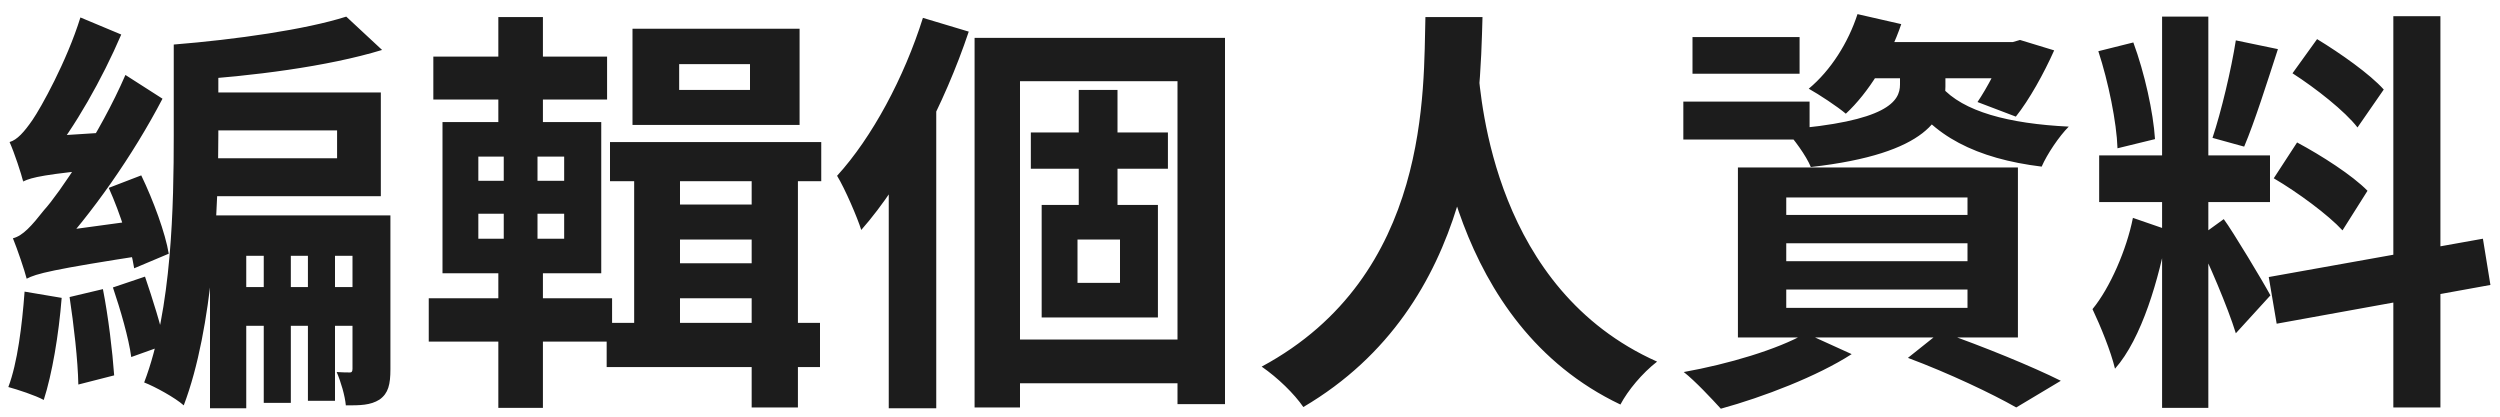
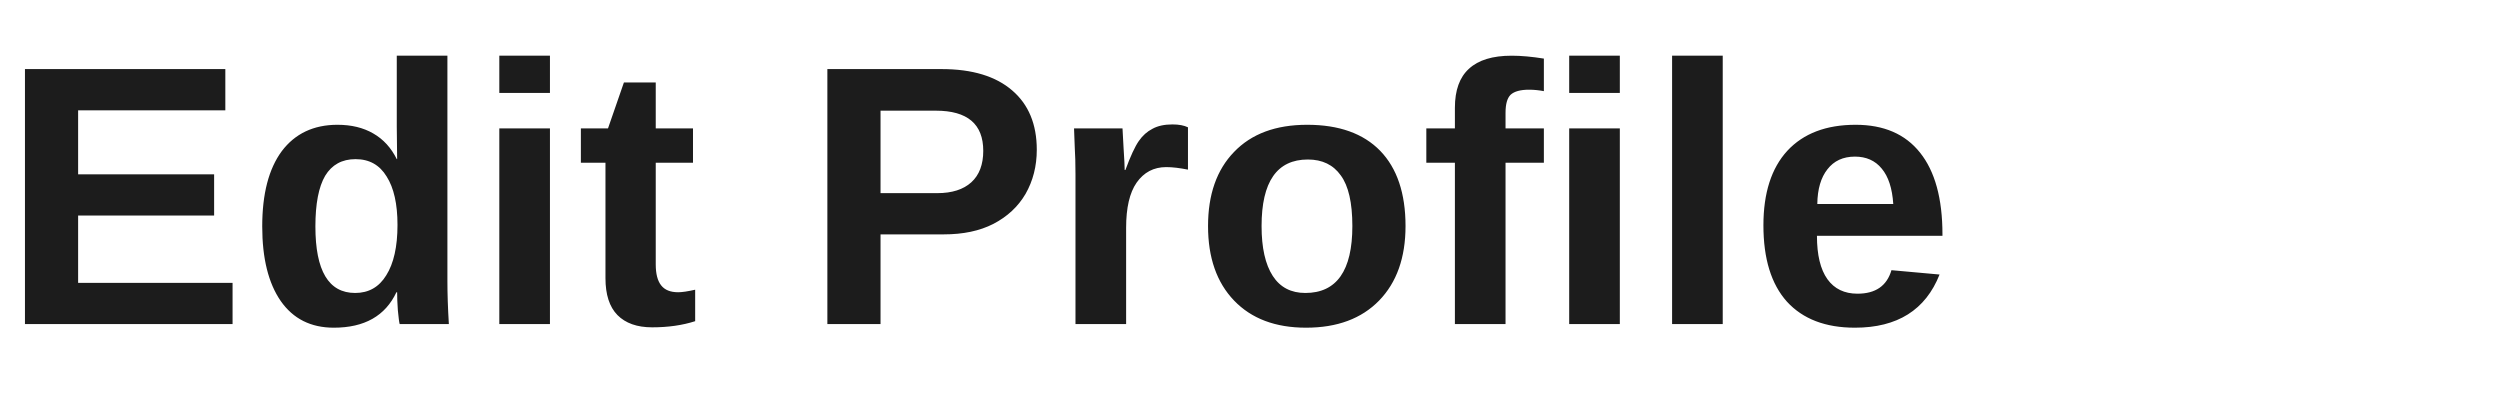
<svg xmlns="http://www.w3.org/2000/svg" width="108" height="18" viewBox="0 0 108 18" fill="none">
-   <path d="M4.698 8.116C5.202 9.232 5.652 10.672 5.796 11.59L7.29 10.96C7.146 10.078 6.624 8.656 6.102 7.576L4.698 8.116ZM3.006 12.832C3.186 14.02 3.366 15.568 3.384 16.612L4.932 16.216C4.86 15.19 4.68 13.678 4.446 12.49L3.006 12.832ZM1.062 12.598C0.954 14.056 0.756 15.676 0.36 16.72C0.756 16.828 1.53 17.08 1.89 17.278C2.25 16.162 2.538 14.47 2.664 12.868L1.062 12.598ZM1.008 7.864C1.008 7.522 2.106 6.928 2.106 6.928V6.892C3.24 5.488 4.41 3.418 5.238 1.492L3.474 0.754C2.88 2.662 1.764 4.66 1.404 5.182C1.044 5.704 0.738 6.046 0.414 6.136C0.63 6.622 0.918 7.504 1.008 7.864ZM1.026 7.828C1.368 7.666 1.926 7.522 4.68 7.27C4.68 6.874 4.77 6.19 4.878 5.704L1.782 5.902L0.99 6.442L1.026 7.828ZM1.152 12.04C1.152 11.698 2.25 11.122 2.25 11.122V11.086C3.96 9.25 5.742 6.712 7.02 4.264L5.418 3.238C4.32 5.776 2.52 8.404 1.908 9.07C1.368 9.754 0.99 10.186 0.558 10.294C0.756 10.78 1.062 11.68 1.152 12.04ZM1.152 12.04C1.566 11.824 2.214 11.644 6.426 10.996C6.408 10.618 6.444 9.916 6.498 9.448L1.872 10.078L1.062 10.636L1.152 12.04ZM4.878 12.418C5.202 13.372 5.562 14.614 5.67 15.424L7.128 14.902C6.966 14.092 6.588 12.904 6.264 11.95L4.878 12.418ZM7.506 1.924V5.848C7.506 8.8 7.434 13.372 6.228 16.522C6.696 16.702 7.578 17.188 7.938 17.512C9.216 14.146 9.432 8.998 9.432 5.848V1.924H7.506ZM11.394 10.042V17.404H12.564V10.042H11.394ZM13.302 10.042V17.314H14.472V10.042H13.302ZM8.73 3.994V5.632H14.562V6.838H8.73V8.476H16.452V3.994H8.73ZM9.072 9.304V17.638H10.638V11.05H15.948V9.304H9.072ZM15.228 9.304V15.928C15.228 16.054 15.192 16.09 15.12 16.09C15.012 16.09 14.778 16.09 14.544 16.072C14.724 16.486 14.904 17.098 14.94 17.512C15.552 17.512 16.002 17.512 16.398 17.26C16.776 16.99 16.866 16.612 16.866 15.946V9.304H15.228ZM9.954 12.4V14.074H15.786V12.4H9.954ZM14.958 0.718C13.212 1.276 10.188 1.708 7.506 1.924C7.722 2.32 7.974 3.04 8.046 3.472C10.854 3.292 14.148 2.878 16.506 2.158L14.958 0.718ZM32.472 6.694V17.602H34.47V6.694H32.472ZM29.34 2.77H32.4V3.886H29.34V2.77ZM27.324 1.24V5.398H34.542V1.24H27.324ZM26.352 6.136V7.828H35.478V6.136H26.352ZM28.332 8.836V10.348H33.462V8.836H28.332ZM28.332 11.374V12.886H33.462V11.374H28.332ZM27.396 6.604V14.794L29.376 14.596V6.604H27.396ZM18.72 2.446V4.3H26.226V2.446H18.72ZM18.522 12.886V14.758H26.442V12.886H18.522ZM21.528 0.736V5.974H23.454V0.736H21.528ZM21.762 6.01V11.014H21.528V17.62H23.454V11.014H23.22V6.01H21.762ZM20.664 9.232H24.372V10.312H20.664V9.232ZM20.664 6.766H24.372V7.81H20.664V6.766ZM19.116 5.272V11.806H25.974V5.272H19.116ZM26.208 13.948V15.856H35.424V13.948H26.208ZM42.102 1.636V17.602H44.064V3.508H50.868V17.458H52.92V1.636H42.102ZM44.532 5.722V7.288H50.454V5.722H44.532ZM43.11 14.668V16.558H51.858V14.668H43.11ZM46.602 3.886V9.664H48.276V3.886H46.602ZM46.548 10.348H48.384V12.22H46.548V10.348ZM45 8.854V13.714H50.022V8.854H45ZM39.87 0.772C39.06 3.346 37.674 5.938 36.162 7.594C36.504 8.152 37.044 9.412 37.206 9.934C39.078 7.81 40.806 4.48 41.85 1.366L39.87 0.772ZM38.394 5.704V17.638H40.446V3.688L40.428 3.67L38.394 5.704ZM61.578 0.736C61.488 3.814 61.83 11.896 54.504 15.838C55.206 16.324 55.908 17.008 56.304 17.584C63.828 13.156 63.936 4.462 64.044 0.736H61.578ZM63.846 2.932L61.758 3.166C62.028 4.966 62.622 13.966 70.002 17.476C70.326 16.864 70.938 16.126 71.586 15.622C64.566 12.49 63.99 4.39 63.846 2.932ZM77.166 10.51H84.996V11.284H77.166V10.51ZM77.166 12.508H84.996V13.3H77.166V12.508ZM77.166 8.53H84.996V9.286H77.166V8.53ZM75.078 7.234V14.578H87.174V7.234H75.078ZM82.422 15.46C84.204 16.126 86.058 17.008 87.102 17.602L89.028 16.45C87.804 15.838 85.698 14.974 83.844 14.326L82.422 15.46ZM78.012 14.398C76.788 15.1 74.646 15.73 72.738 16.072C73.224 16.45 73.962 17.242 74.34 17.656C76.176 17.152 78.516 16.252 79.992 15.298L78.012 14.398ZM80.1 1.816V3.382H87.39V1.816H80.1ZM80.244 0.61C79.848 1.834 79.092 3.04 78.138 3.832C78.588 4.084 79.38 4.606 79.74 4.912C80.712 4.012 81.63 2.536 82.134 1.042L80.244 0.61ZM82.08 3.022V3.652C82.08 4.372 81.54 5.254 77.112 5.596C77.49 5.992 78.03 6.73 78.228 7.216C83.322 6.64 84.042 5.056 84.042 3.742V3.022H82.08ZM83.862 3.742L82.35 4.048C83.43 5.866 85.392 6.856 88.2 7.198C88.434 6.658 88.956 5.884 89.37 5.47C86.778 5.344 84.798 4.822 83.862 3.742ZM73.116 1.6V3.184H77.742V1.6H73.116ZM72.72 4.39V6.028H78.174V4.39H72.72ZM86.634 1.816V2.068C86.346 2.842 85.842 3.796 85.428 4.408L87.084 5.038C87.66 4.318 88.29 3.184 88.74 2.176L87.264 1.726L86.958 1.816H86.634ZM93.402 0.718V17.62H95.4V0.718H93.402ZM90.684 6.712V8.728H98.064V6.712H90.684ZM90.648 2.212C91.08 3.526 91.44 5.29 91.476 6.406L93.096 6.01C93.024 4.858 92.646 3.148 92.16 1.834L90.648 2.212ZM96.588 1.744C96.39 3.004 95.958 4.822 95.58 5.956L96.948 6.334C97.398 5.272 97.938 3.562 98.406 2.122L96.588 1.744ZM103.392 0.7V17.602H105.426V0.7H103.392ZM98.01 11.968L98.352 13.984L107.586 12.31L107.262 10.312L98.01 11.968ZM99.036 3.166C100.044 3.814 101.304 4.804 101.844 5.506L102.978 3.868C102.384 3.202 101.106 2.302 100.098 1.69L99.036 3.166ZM98.226 7.702C99.27 8.314 100.584 9.286 101.196 9.952L102.276 8.242C101.628 7.576 100.278 6.712 99.234 6.154L98.226 7.702ZM92.142 9.412C91.872 10.78 91.152 12.436 90.396 13.354C90.738 14.074 91.188 15.172 91.368 15.928C92.52 14.632 93.276 12.04 93.654 9.934L92.142 9.412ZM96.066 9.466L94.896 10.312C95.382 11.266 96.246 13.282 96.588 14.398L98.082 12.76C97.794 12.22 96.444 9.97 96.066 9.466Z" fill="#1C1C1C" />
+   <text x="0" y="14" font-family="Arial, sans-serif" font-size="16" font-weight="bold" fill="#1C1C1C">Edit Profile</text>
</svg>
